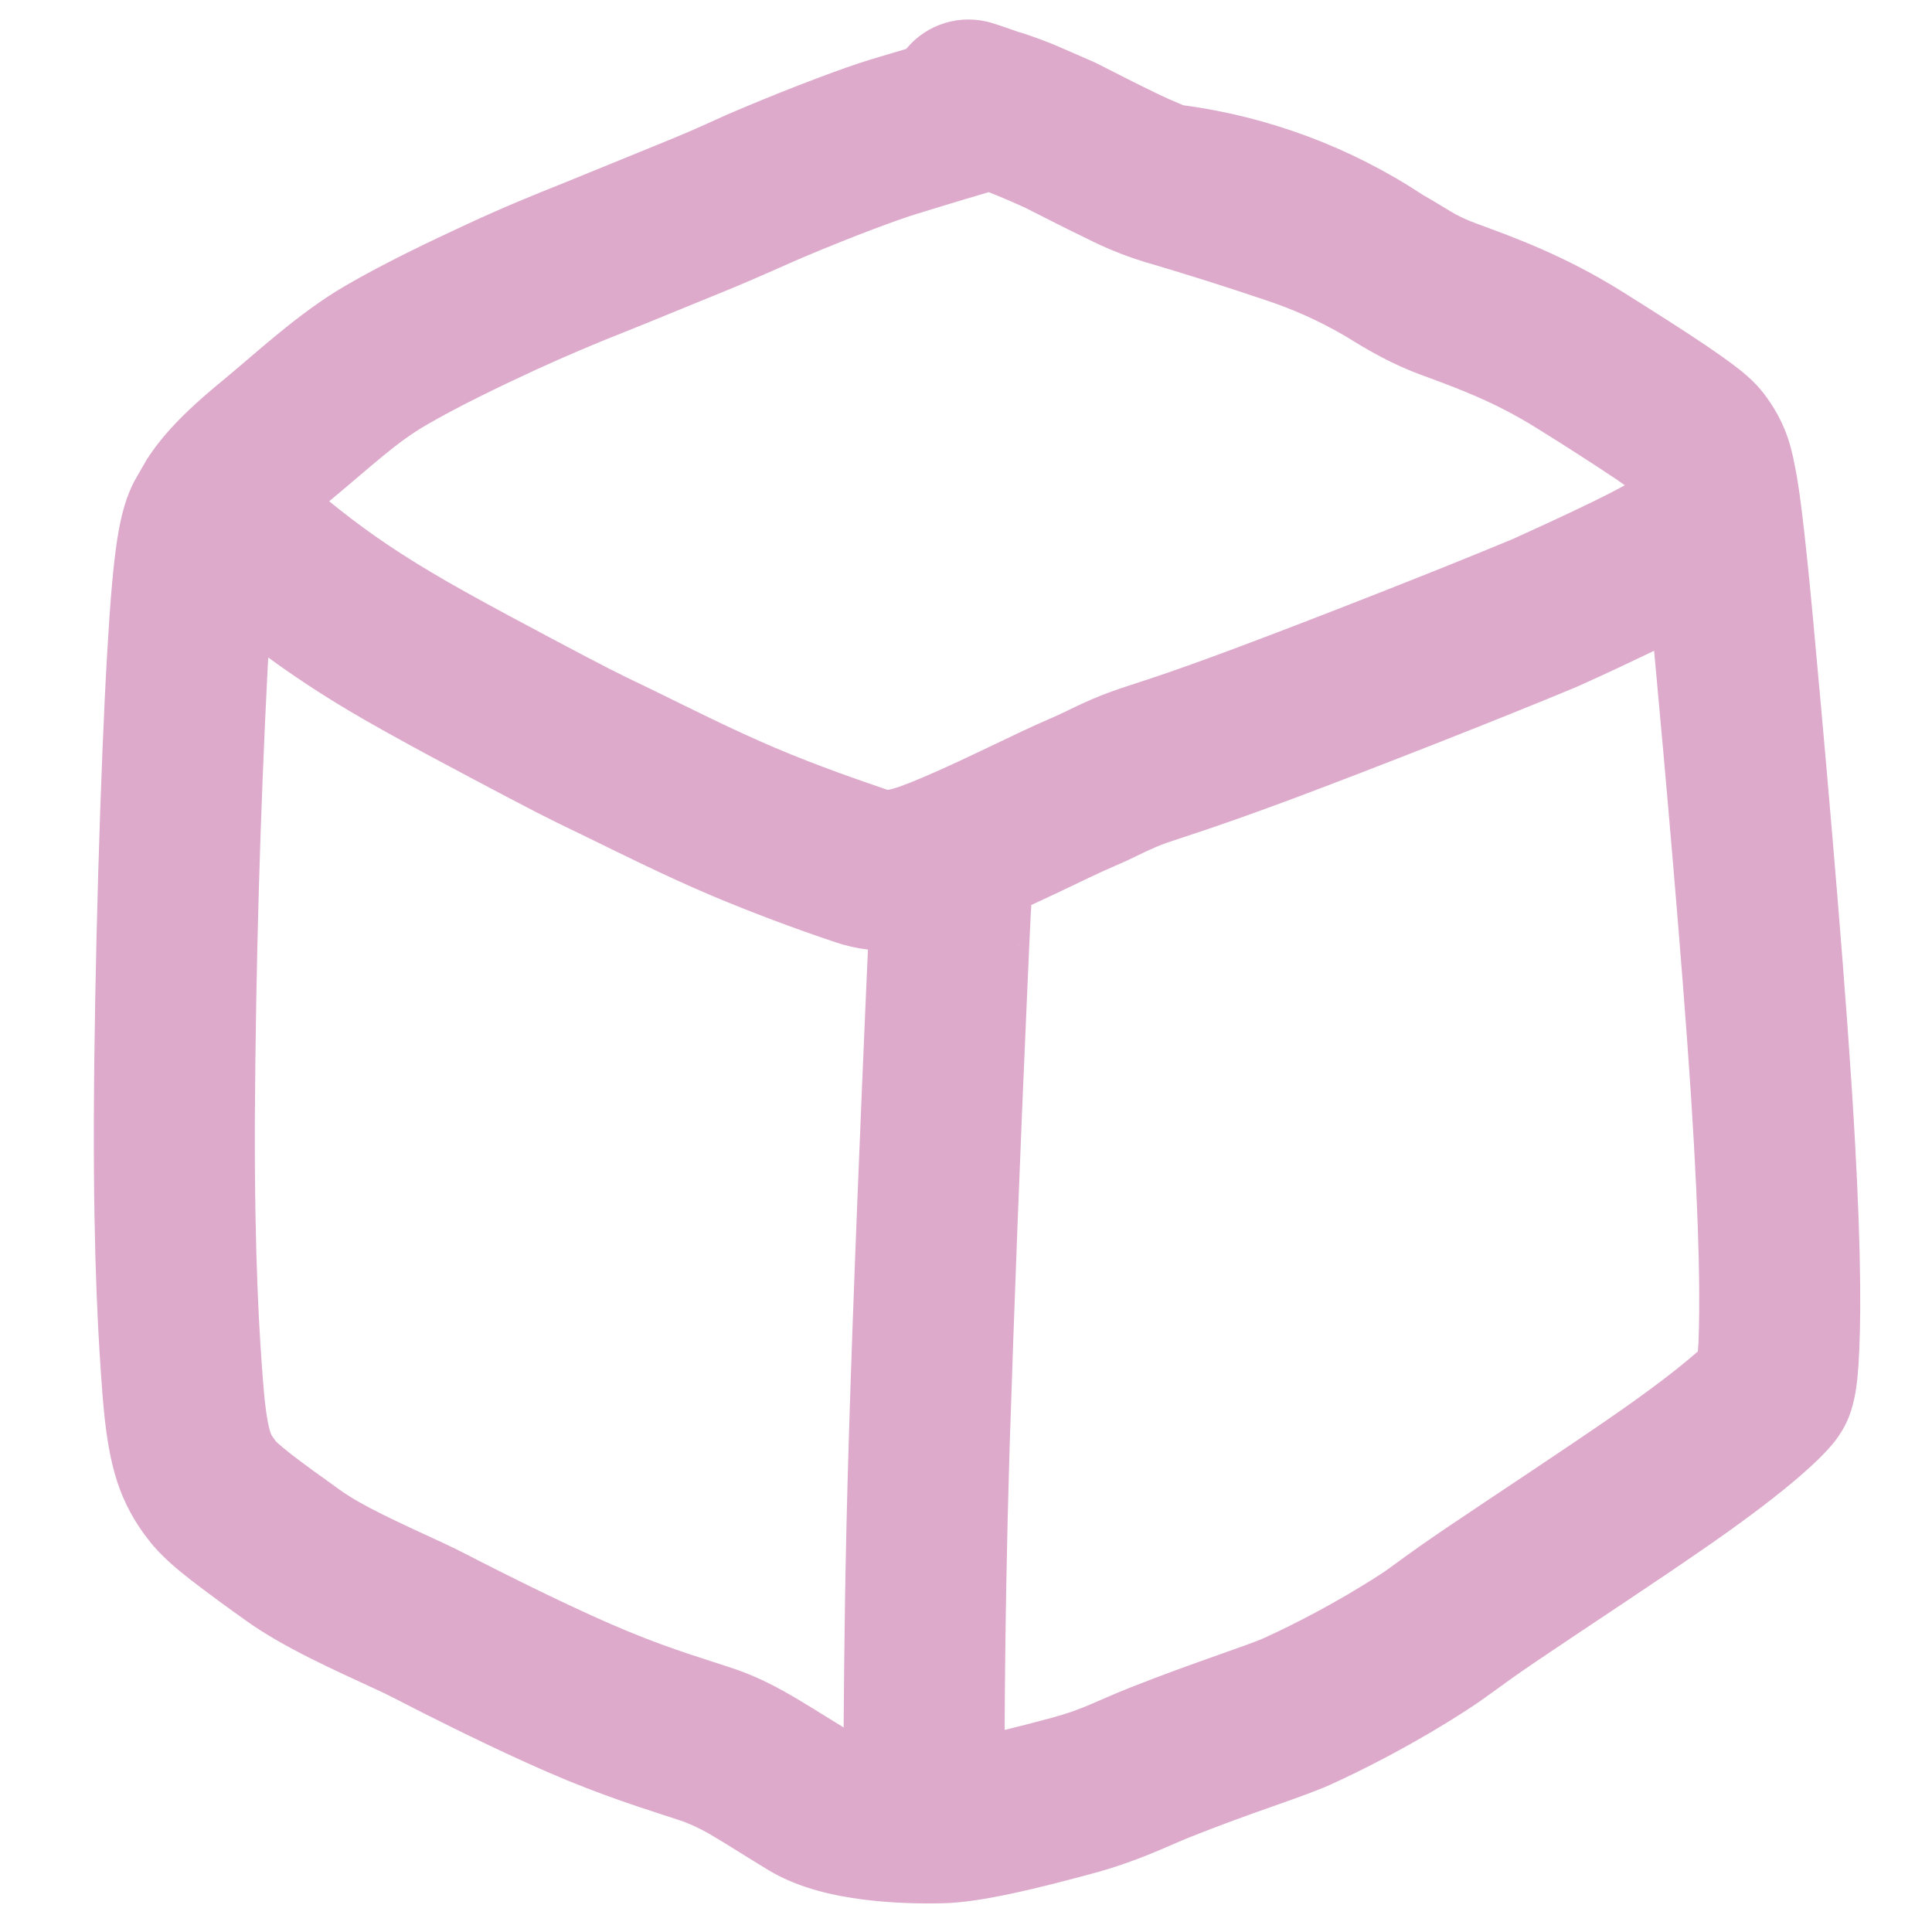
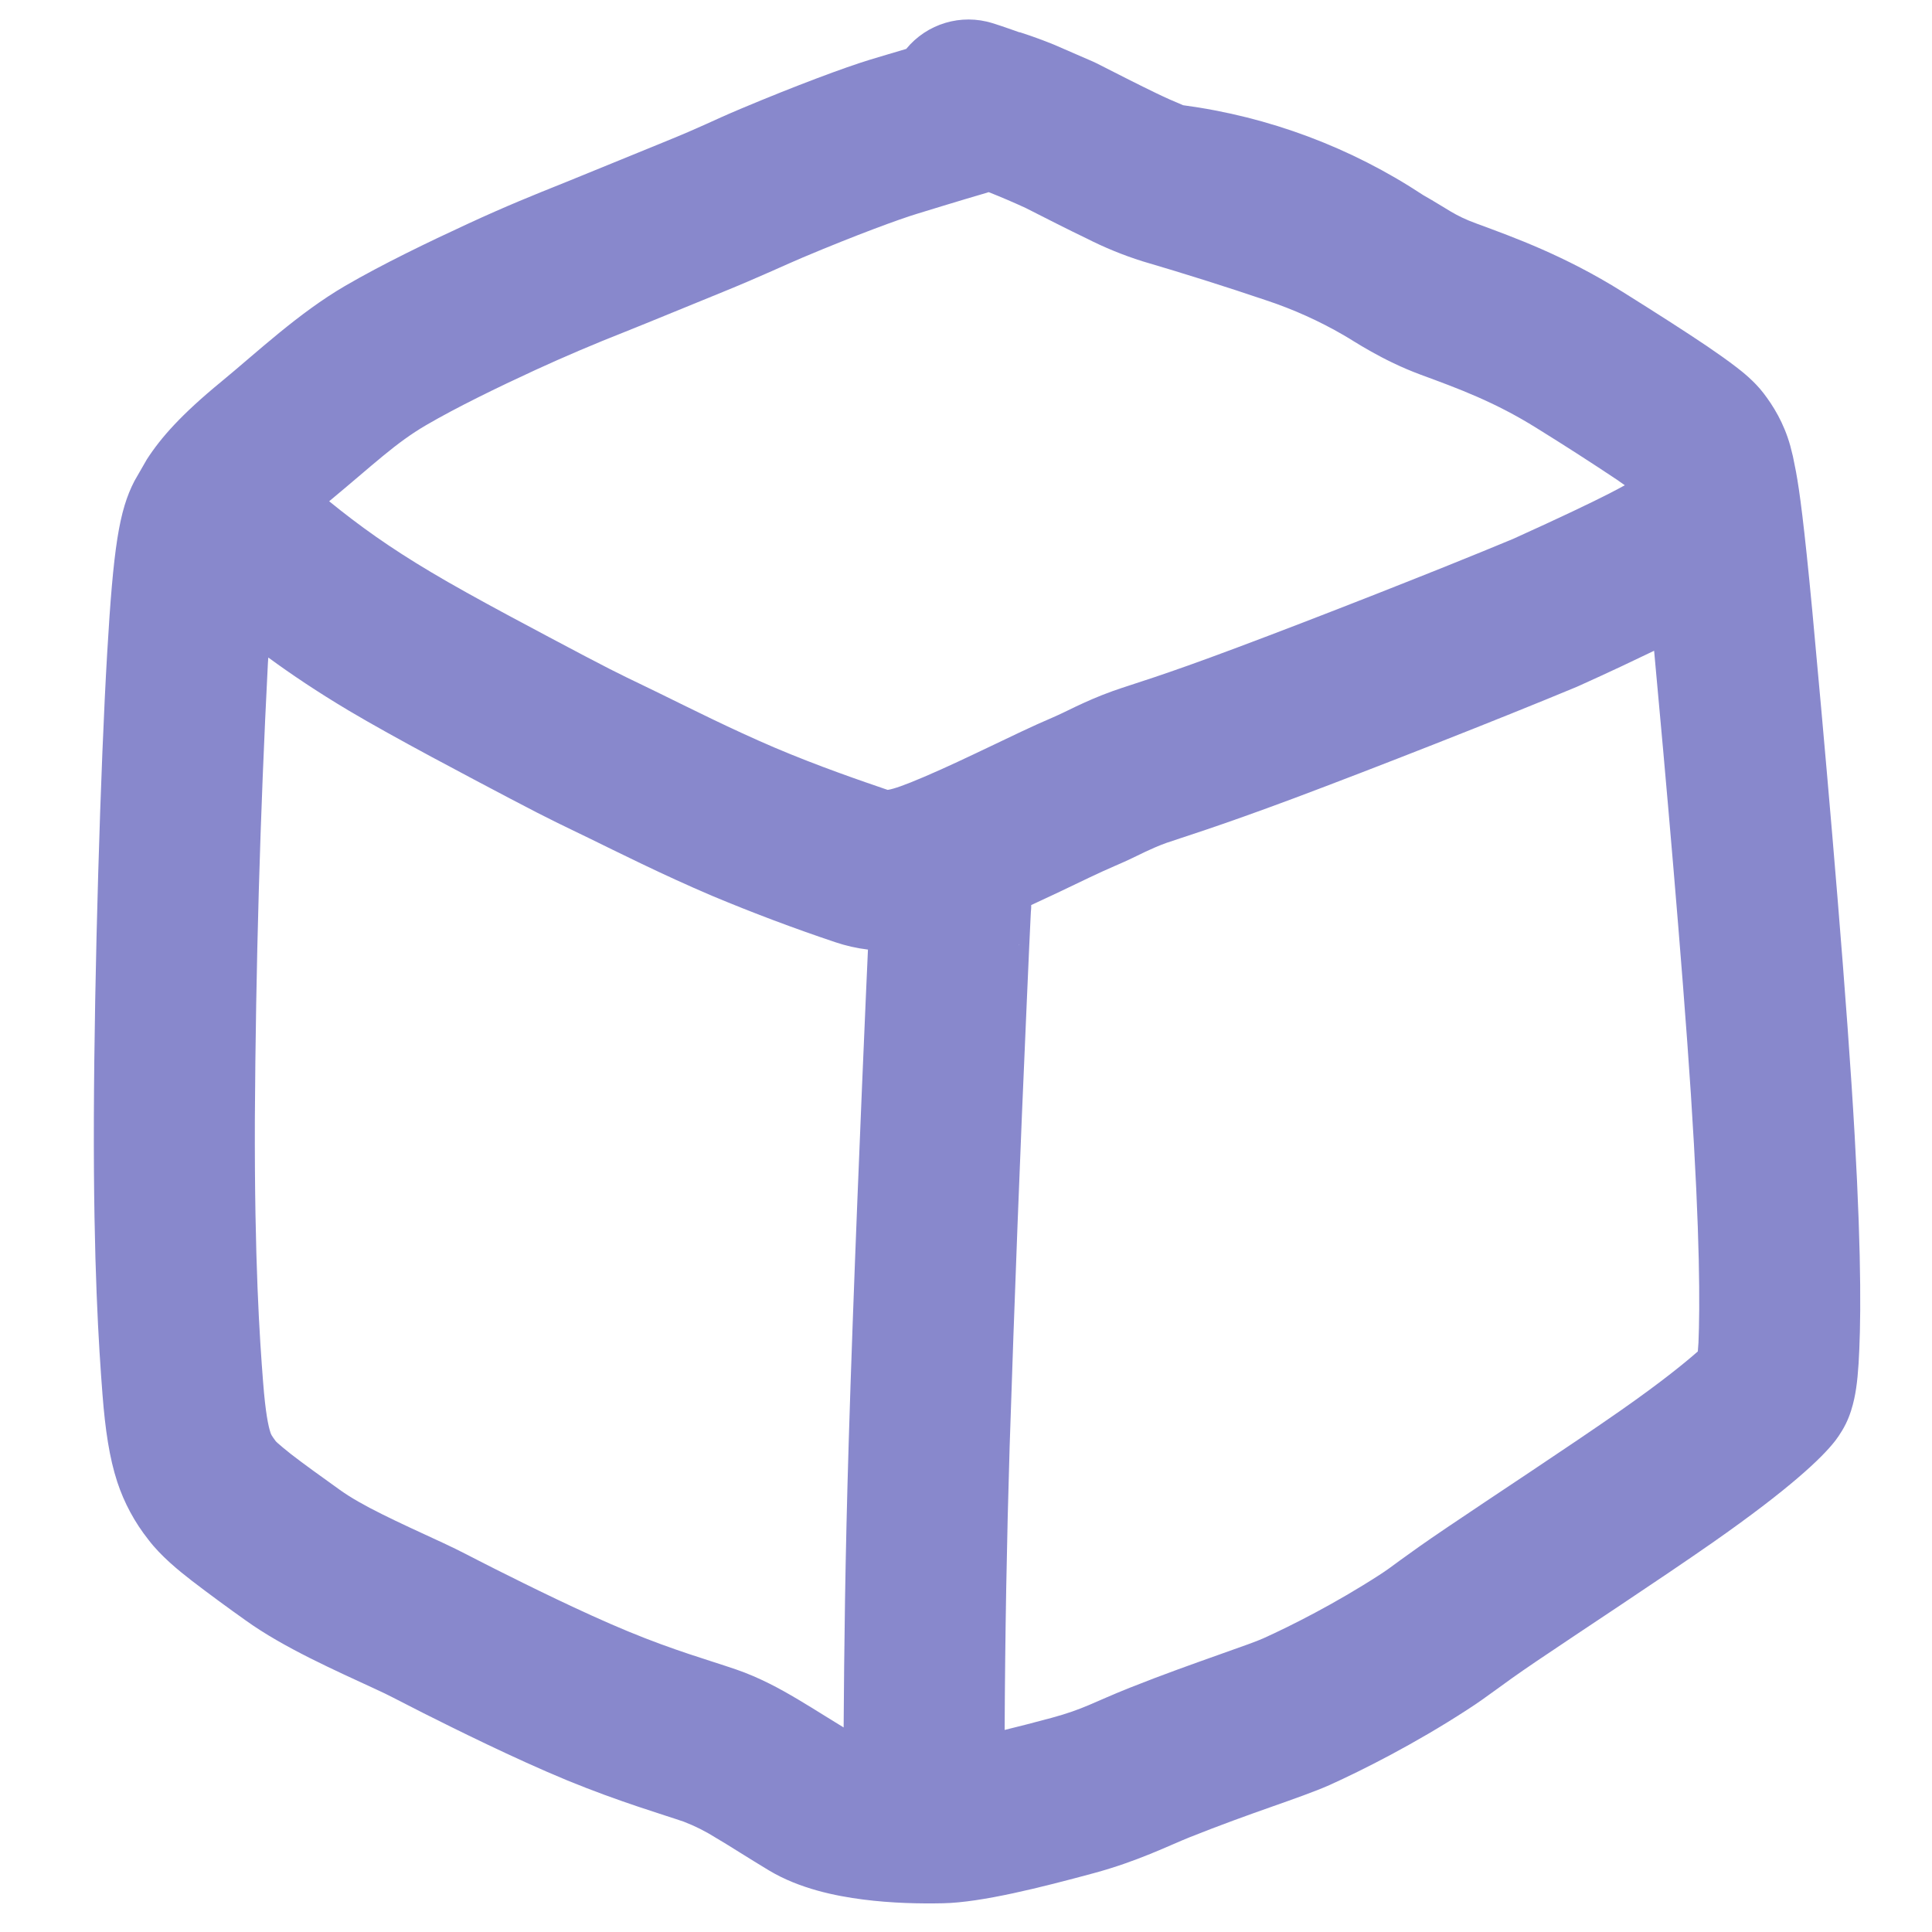
<svg xmlns="http://www.w3.org/2000/svg" t="1781842052361" class="icon" viewBox="0 0 1024 1024" version="1.1" p-id="4353" width="200" height="200">
-   <path d="M480.256 25.984A42.709 42.709 0 0 1 526.08 12.288c5.632 1.749 11.093 3.755 14.293 4.864L540.459 17.067c6.229 2.005 11.861 4.053 18.005 6.528l21.035 9.131 0.896 0.427 0.896 0.427c12.075 6.144 22.613 11.52 31.488 15.787a254.805 254.805 0 0 0 14.293 6.4 304.043 304.043 0 0 1 127.275 47.659c13.568 7.68 16.213 10.667 28.331 15.104 19.669 7.253 46.635 16.939 77.227 36.096 17.92 11.221 33.28 21.035 44.843 28.843 5.76 3.925 11.093 7.68 15.403 11.008 3.243 2.475 9.685 7.552 14.549 13.909 4.992 6.528 10.752 15.573 14.208 27.989l1.365 5.461 1.664 8.32c1.792 9.771 4.181 26.667 8.661 74.112 5.547 59.648 15.701 173.013 20.736 250.197 5.077 77.355 5.12 118.016 4.139 140.629-0.427 10.624-1.152 19.285-2.688 26.283-0.853 3.883-2.133 8.533-4.48 13.312-2.56 5.12-5.419 8.704-5.803 9.216-6.869 8.789-23.851 25.088-64.811 53.717-27.776 19.413-71.253 47.915-93.099 62.72-10.965 7.424-17.109 11.904-21.76 15.317-4.736 3.413-9.173 6.699-15.36 10.667-27.733 18.005-55.381 31.915-72.747 39.765-7.637 3.413-19.712 7.637-30.933 11.605-12.373 4.352-27.093 9.643-43.349 16.128-11.093 4.437-27.349 12.672-50.859 19.029-27.776 7.509-59.221 15.488-79.701 15.915-11.861 0.256-27.221 0-42.581-2.005-14.336-1.835-33.493-5.675-49.664-15.36-5.632-3.371-10.837-6.656-15.531-9.557-4.736-2.987-8.832-5.504-12.672-7.765a96.427 96.427 0 0 0-16.981-8.533c-10.069-3.499-34.304-10.581-62.08-22.016-27.861-11.52-59.733-27.392-75.947-35.541-17.621-8.917-17.365-9.045-25.173-12.629-21.547-9.984-48.896-22.059-68.864-36.395a983.04 983.04 0 0 1-28.587-21.035c-6.955-5.376-16.64-13.227-23.168-21.888a99.285 99.285 0 0 1-16.469-30.549c-4.181-12.757-6.4-27.733-7.851-46.507-1.92-24.96-4.821-68.309-4.565-146.347 0.256-77.525 3.541-186.453 7.04-246.187 3.285-56.32 6.315-75.776 14.464-91.52l6.571-11.435c7.424-11.52 18.261-23.808 39.424-41.173 18.987-15.616 40.789-36.267 65.621-50.773 19.925-11.605 44.416-23.381 65.195-32.981 19.925-9.216 35.115-15.36 51.157-21.76 13.483-5.419 36.309-14.891 52.053-21.248 22.912-9.301 24.277-10.709 41.259-17.877 29.312-12.331 55.467-22.059 68.523-26.027 6.4-1.963 13.099-3.883 19.2-5.717z m396.459 318.933c-10.112 4.864-23.125 11.093-39.936 18.645l-1.152 0.512c-40.96 17.067-107.947 43.349-149.76 59.008-41.131 15.36-61.013 21.333-67.541 23.637-4.267 1.536-7.424 2.944-11.179 4.693-3.584 1.707-9.301 4.608-15.957 7.424-8.149 3.499-17.749 8.149-29.568 13.824-4.736 2.261-9.813 4.565-15.061 7.04 0 1.024 0 2.091-0.128 3.115l-0.043 0.341-0.171 3.413c-0.341 6.4-0.896 19.285-2.048 45.355a20184.064 20184.064 0 0 0-9.045 234.923 5795.755 5795.755 0 0 0-2.645 150.059c7.296-1.792 15.573-3.883 24.832-6.4 17.28-4.693 21.717-8.064 41.472-15.957 17.92-7.125 34.005-12.8 46.592-17.28 13.739-4.864 20.821-7.381 24.107-8.875 14.507-6.528 38.187-18.475 61.611-33.621 3.84-2.475 6.187-4.224 11.392-8.064 5.291-3.84 12.331-8.917 24.277-16.981 23.936-16.213 64.725-42.923 92.075-62.037 22.528-15.744 34.816-25.941 41.045-31.403l0.341-4.693c0.768-18.432 0.939-55.765-4.011-131.499-4.651-70.827-13.781-173.397-19.499-235.179z m-734.72 6.528a5325.227 5325.227 0 0 0-6.912 241.493c-0.256 75.52 2.56 116.565 4.352 139.435 1.28 16.725 2.859 23.68 3.84 26.667 0.384 1.237 0.555 1.707 2.944 4.907l0.939 0.896c1.536 1.365 3.797 3.285 6.997 5.803 6.528 5.077 15.147 11.264 25.984 19.029 11.691 8.405 29.568 16.512 54.997 28.245 9.387 4.352 13.056 6.528 27.733 13.909 16.171 8.107 45.483 22.699 70.059 32.853 24.661 10.197 42.325 15.061 57.259 20.181 12.288 4.224 23.339 10.24 32.768 15.872 4.779 2.816 9.685 5.888 14.293 8.747l9.899 6.101c0.299-42.325 0.768-87.723 2.688-151.296 2.389-79.36 6.827-183.893 9.088-236.075l1.109-24.917a86.4 86.4 0 0 1-17.365-3.925 958.208 958.208 0 0 1-65.28-24.576c-25.899-11.008-51.371-23.808-65.024-30.464-13.653-6.656-19.2-9.045-41.941-21.035-21.461-11.307-61.227-32.171-85.675-46.72-16.427-9.813-30.08-18.944-42.539-28.075l-0.213 2.944z m397.739 149.76l0.299-0.341 0.341-0.683-0.64 1.067z m-18.944-398.379l-8.96 2.645c-7.168 2.133-16.341 4.949-25.941 7.893-8.917 2.688-31.915 11.093-60.245 23.04-7.979 3.328-22.613 10.24-42.325 18.261-14.421 5.845-38.955 16-52.352 21.333a929.28 929.28 0 0 0-47.189 20.096c-20.352 9.387-41.728 19.797-57.899 29.227-16.299 9.515-27.435 20.48-51.413 40.363 15.915 12.928 31.872 24.405 53.973 37.547 22.016 13.184 59.392 32.768 81.792 44.629 21.163 11.136 24.576 12.373 39.595 19.755 15.019 7.339 37.717 18.816 60.928 28.715 22.997 9.771 46.08 17.664 59.435 22.229 0.597 0.213 0.597 0.171 0.213 0.128-0.299 0-0.213 0 0.683-0.128 2.731-0.512 7.68-2.091 18.859-6.869 11.776-5.035 23.381-10.581 34.859-16.043 11.093-5.291 22.656-10.923 32.939-15.275 4.437-1.92 7.339-3.413 12.672-5.973 5.205-2.432 11.264-5.205 19.328-8.107 12.203-4.309 24.491-7.509 66.219-23.168 40.832-15.275 106.24-40.917 146.048-57.515 25.643-11.605 41.472-19.2 50.987-24.064 3.968-2.005 6.571-3.499 8.192-4.352l-4.309-3.029a1507.541 1507.541 0 0 0-42.283-27.179c-22.272-13.952-41.643-21.035-61.568-28.373-20.736-7.68-35.627-18.005-40.832-20.949a219.221 219.221 0 0 0-40.789-18.389 1703.723 1703.723 0 0 0-65.963-20.821 193.707 193.707 0 0 1-29.611-12.117c-9.728-4.651-20.992-10.411-32.256-16.128a385.835 385.835 0 0 0-19.541-8.363l-3.243 0.981z" fill="#DDAACC" p-id="4354" />
+   <path d="M480.256 25.984A42.709 42.709 0 0 1 526.08 12.288c5.632 1.749 11.093 3.755 14.293 4.864L540.459 17.067c6.229 2.005 11.861 4.053 18.005 6.528l21.035 9.131 0.896 0.427 0.896 0.427c12.075 6.144 22.613 11.52 31.488 15.787a254.805 254.805 0 0 0 14.293 6.4 304.043 304.043 0 0 1 127.275 47.659c13.568 7.68 16.213 10.667 28.331 15.104 19.669 7.253 46.635 16.939 77.227 36.096 17.92 11.221 33.28 21.035 44.843 28.843 5.76 3.925 11.093 7.68 15.403 11.008 3.243 2.475 9.685 7.552 14.549 13.909 4.992 6.528 10.752 15.573 14.208 27.989l1.365 5.461 1.664 8.32c1.792 9.771 4.181 26.667 8.661 74.112 5.547 59.648 15.701 173.013 20.736 250.197 5.077 77.355 5.12 118.016 4.139 140.629-0.427 10.624-1.152 19.285-2.688 26.283-0.853 3.883-2.133 8.533-4.48 13.312-2.56 5.12-5.419 8.704-5.803 9.216-6.869 8.789-23.851 25.088-64.811 53.717-27.776 19.413-71.253 47.915-93.099 62.72-10.965 7.424-17.109 11.904-21.76 15.317-4.736 3.413-9.173 6.699-15.36 10.667-27.733 18.005-55.381 31.915-72.747 39.765-7.637 3.413-19.712 7.637-30.933 11.605-12.373 4.352-27.093 9.643-43.349 16.128-11.093 4.437-27.349 12.672-50.859 19.029-27.776 7.509-59.221 15.488-79.701 15.915-11.861 0.256-27.221 0-42.581-2.005-14.336-1.835-33.493-5.675-49.664-15.36-5.632-3.371-10.837-6.656-15.531-9.557-4.736-2.987-8.832-5.504-12.672-7.765a96.427 96.427 0 0 0-16.981-8.533c-10.069-3.499-34.304-10.581-62.08-22.016-27.861-11.52-59.733-27.392-75.947-35.541-17.621-8.917-17.365-9.045-25.173-12.629-21.547-9.984-48.896-22.059-68.864-36.395a983.04 983.04 0 0 1-28.587-21.035c-6.955-5.376-16.64-13.227-23.168-21.888a99.285 99.285 0 0 1-16.469-30.549c-4.181-12.757-6.4-27.733-7.851-46.507-1.92-24.96-4.821-68.309-4.565-146.347 0.256-77.525 3.541-186.453 7.04-246.187 3.285-56.32 6.315-75.776 14.464-91.52l6.571-11.435c7.424-11.52 18.261-23.808 39.424-41.173 18.987-15.616 40.789-36.267 65.621-50.773 19.925-11.605 44.416-23.381 65.195-32.981 19.925-9.216 35.115-15.36 51.157-21.76 13.483-5.419 36.309-14.891 52.053-21.248 22.912-9.301 24.277-10.709 41.259-17.877 29.312-12.331 55.467-22.059 68.523-26.027 6.4-1.963 13.099-3.883 19.2-5.717z m396.459 318.933c-10.112 4.864-23.125 11.093-39.936 18.645l-1.152 0.512c-40.96 17.067-107.947 43.349-149.76 59.008-41.131 15.36-61.013 21.333-67.541 23.637-4.267 1.536-7.424 2.944-11.179 4.693-3.584 1.707-9.301 4.608-15.957 7.424-8.149 3.499-17.749 8.149-29.568 13.824-4.736 2.261-9.813 4.565-15.061 7.04 0 1.024 0 2.091-0.128 3.115l-0.043 0.341-0.171 3.413c-0.341 6.4-0.896 19.285-2.048 45.355a20184.064 20184.064 0 0 0-9.045 234.923 5795.755 5795.755 0 0 0-2.645 150.059c7.296-1.792 15.573-3.883 24.832-6.4 17.28-4.693 21.717-8.064 41.472-15.957 17.92-7.125 34.005-12.8 46.592-17.28 13.739-4.864 20.821-7.381 24.107-8.875 14.507-6.528 38.187-18.475 61.611-33.621 3.84-2.475 6.187-4.224 11.392-8.064 5.291-3.84 12.331-8.917 24.277-16.981 23.936-16.213 64.725-42.923 92.075-62.037 22.528-15.744 34.816-25.941 41.045-31.403l0.341-4.693c0.768-18.432 0.939-55.765-4.011-131.499-4.651-70.827-13.781-173.397-19.499-235.179z m-734.72 6.528a5325.227 5325.227 0 0 0-6.912 241.493c-0.256 75.52 2.56 116.565 4.352 139.435 1.28 16.725 2.859 23.68 3.84 26.667 0.384 1.237 0.555 1.707 2.944 4.907l0.939 0.896c1.536 1.365 3.797 3.285 6.997 5.803 6.528 5.077 15.147 11.264 25.984 19.029 11.691 8.405 29.568 16.512 54.997 28.245 9.387 4.352 13.056 6.528 27.733 13.909 16.171 8.107 45.483 22.699 70.059 32.853 24.661 10.197 42.325 15.061 57.259 20.181 12.288 4.224 23.339 10.24 32.768 15.872 4.779 2.816 9.685 5.888 14.293 8.747l9.899 6.101c0.299-42.325 0.768-87.723 2.688-151.296 2.389-79.36 6.827-183.893 9.088-236.075l1.109-24.917a86.4 86.4 0 0 1-17.365-3.925 958.208 958.208 0 0 1-65.28-24.576c-25.899-11.008-51.371-23.808-65.024-30.464-13.653-6.656-19.2-9.045-41.941-21.035-21.461-11.307-61.227-32.171-85.675-46.72-16.427-9.813-30.08-18.944-42.539-28.075l-0.213 2.944z m397.739 149.76l0.299-0.341 0.341-0.683-0.64 1.067z m-18.944-398.379l-8.96 2.645c-7.168 2.133-16.341 4.949-25.941 7.893-8.917 2.688-31.915 11.093-60.245 23.04-7.979 3.328-22.613 10.24-42.325 18.261-14.421 5.845-38.955 16-52.352 21.333a929.28 929.28 0 0 0-47.189 20.096c-20.352 9.387-41.728 19.797-57.899 29.227-16.299 9.515-27.435 20.48-51.413 40.363 15.915 12.928 31.872 24.405 53.973 37.547 22.016 13.184 59.392 32.768 81.792 44.629 21.163 11.136 24.576 12.373 39.595 19.755 15.019 7.339 37.717 18.816 60.928 28.715 22.997 9.771 46.08 17.664 59.435 22.229 0.597 0.213 0.597 0.171 0.213 0.128-0.299 0-0.213 0 0.683-0.128 2.731-0.512 7.68-2.091 18.859-6.869 11.776-5.035 23.381-10.581 34.859-16.043 11.093-5.291 22.656-10.923 32.939-15.275 4.437-1.92 7.339-3.413 12.672-5.973 5.205-2.432 11.264-5.205 19.328-8.107 12.203-4.309 24.491-7.509 66.219-23.168 40.832-15.275 106.24-40.917 146.048-57.515 25.643-11.605 41.472-19.2 50.987-24.064 3.968-2.005 6.571-3.499 8.192-4.352l-4.309-3.029a1507.541 1507.541 0 0 0-42.283-27.179c-22.272-13.952-41.643-21.035-61.568-28.373-20.736-7.68-35.627-18.005-40.832-20.949a219.221 219.221 0 0 0-40.789-18.389 1703.723 1703.723 0 0 0-65.963-20.821 193.707 193.707 0 0 1-29.611-12.117c-9.728-4.651-20.992-10.411-32.256-16.128a385.835 385.835 0 0 0-19.541-8.363l-3.243 0.981z" fill="#8888cc" p-id="4354" />
</svg>
